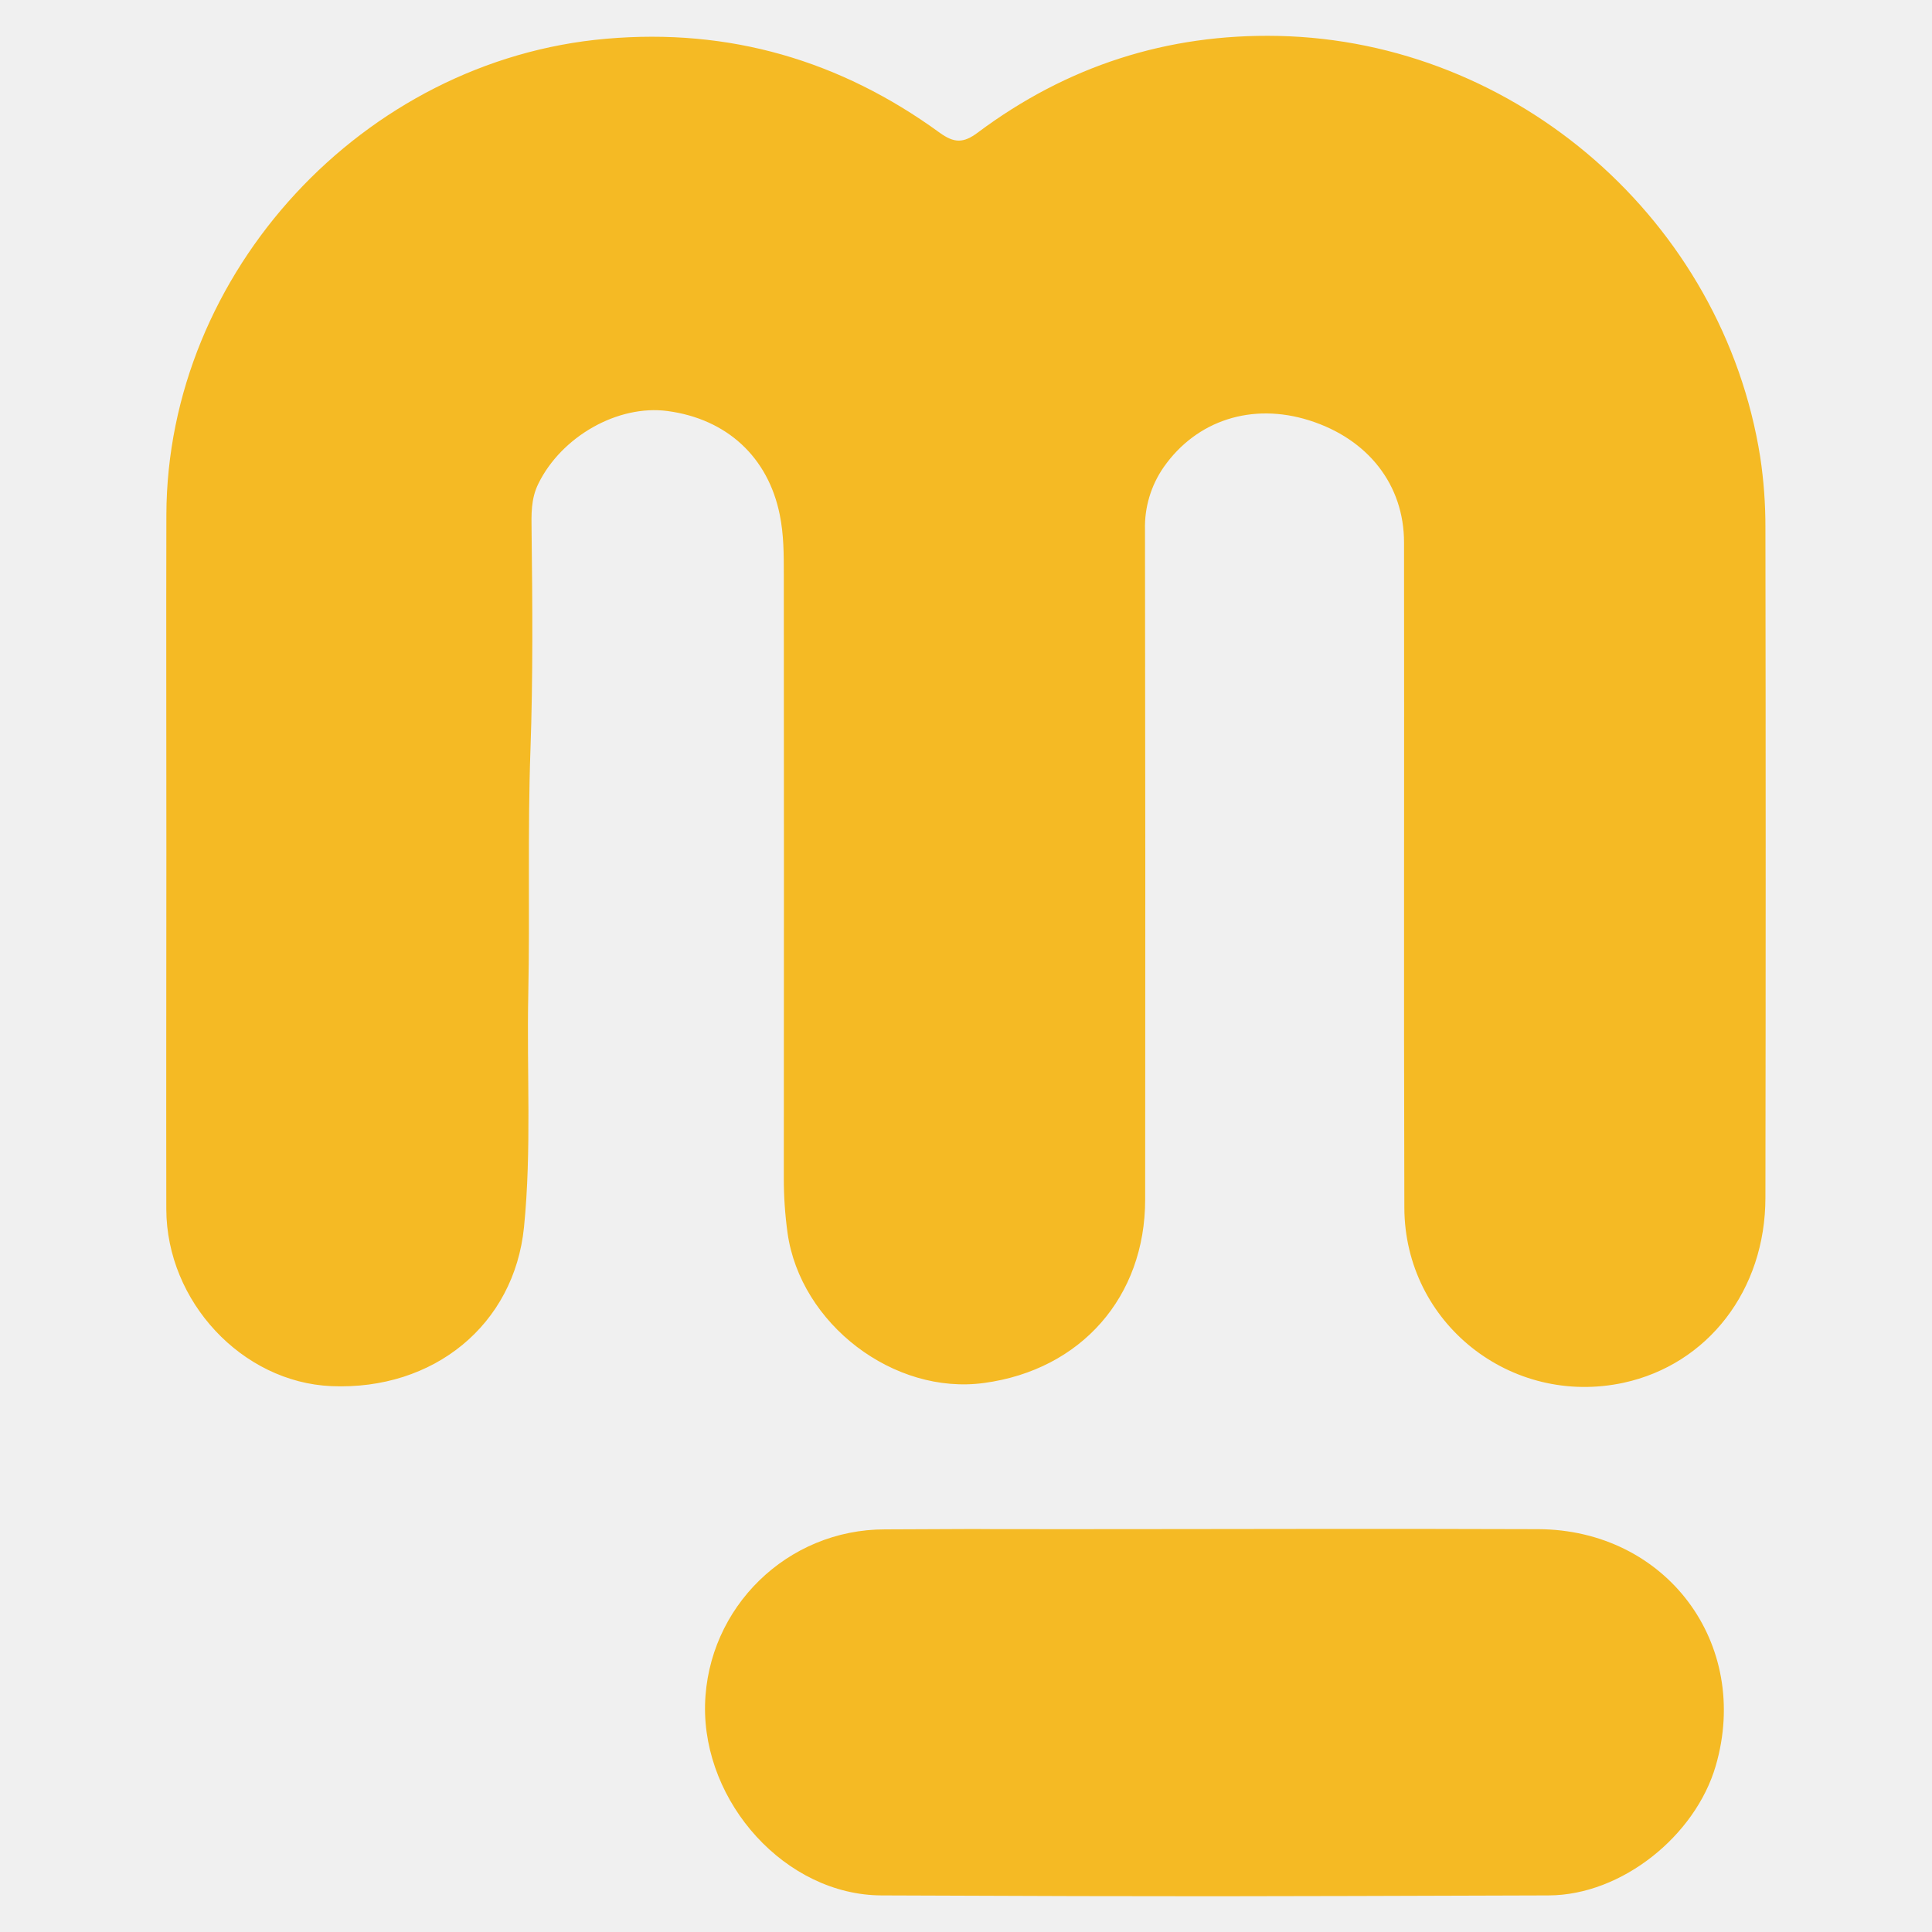
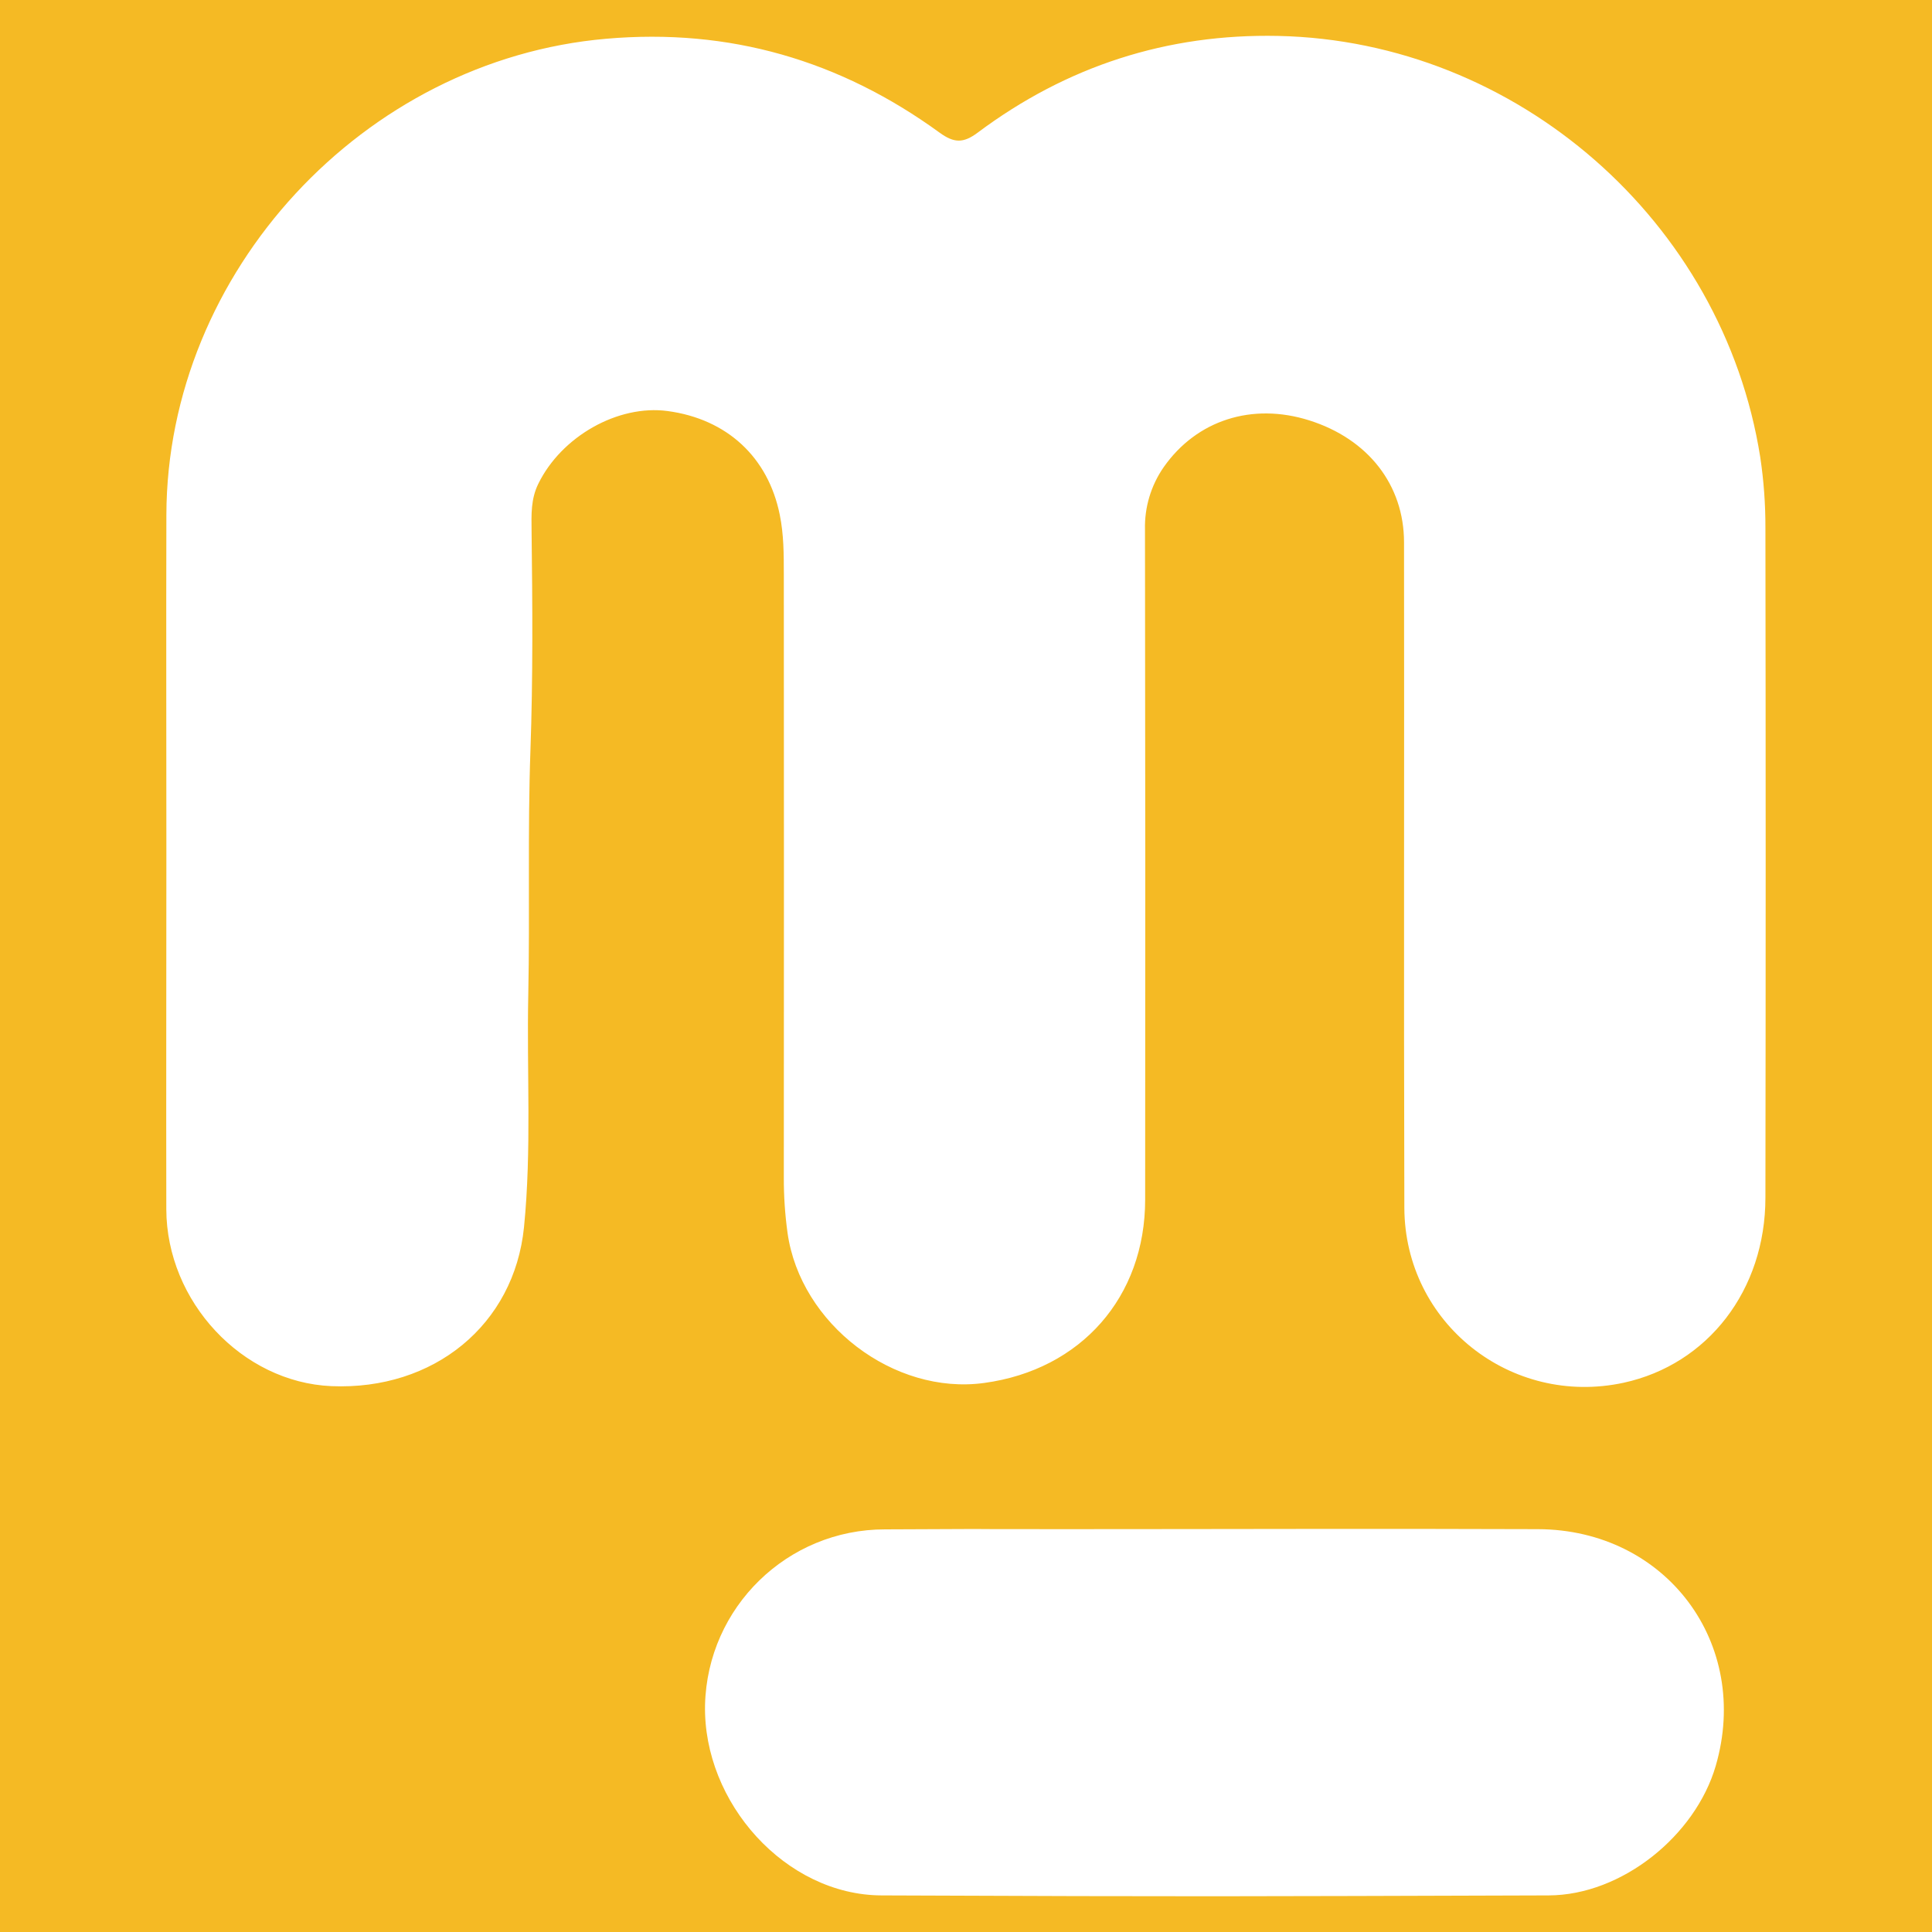
- <svg xmlns="http://www.w3.org/2000/svg" viewBox="322 322 556 556" role="img" aria-label="FistBump logo">
-   <g fill="#F5BA24">
+ <svg xmlns="http://www.w3.org/2000/svg" viewBox="322 322 556 556" role="img" aria-label="FistBump light mode favicon">
+   <rect x="322" y="322" width="556" height="556" fill="#F5BA24" />
+   <g fill="#FFFFFF">
    <path d="M764.64,762.07c-45.56-.18-91.12,0-136.68,0-46.1,0-5.15-.15-51.24.06a51.78,51.78,0,0,0-51.82,50.51c-.59,28.17,23.2,54.72,50.78,54.83,93,.38,99,.28,192,0,21-.06,42.21-17.13,48.08-37.28C826,795,801.5,762.22,764.64,762.07Z" />
    <path d="M369.88,567.16c0-32.34-.08-64.68,0-97,.19-69.92,56.79-130.92,126.5-137,35.56-3.12,67.38,6.21,96,27,4.22,3.07,6.88,3.08,11,0C629,341,657.93,331.66,689.85,332.34c68.7,1.47,128,53.37,138.72,121.21a134.3,134.3,0,0,1,1.49,20.34q.15,96.38,0,192.77c0,26.62-16.58,48-40.79,53.27-32.44,7-63-17.15-63.12-50.33-.19-63.83,0-127.66-.09-191.49,0-16.59-10.37-29.8-27.3-35.14-16.42-5.18-32.38-.06-41.86,13.46a30.17,30.17,0,0,0-5.39,18q.15,96.39.05,192.77c0,28.06-18.47,49-46.3,52.79-26,3.59-52.93-16.94-56.62-43.19a114.17,114.17,0,0,1-1.07-15.9q.07-86.8,0-173.62c0-5.74,0-11.46-1.17-17.15-3.33-16.53-15.17-27.55-32.29-29.84-14.28-1.91-30.53,7.32-37.19,20.93-2.16,4.39-2,8.8-1.94,13.56.26,21.06.42,42.14-.33,63.19-.83,23.4-.14,46.8-.62,70.19-.47,22.32,1,44.68-1.23,67-2.82,28.07-25.93,47-55.44,45.75-25.66-1.11-47.42-24.3-47.5-50.92C369.8,635.67,369.88,601.42,369.88,567.16Z" />
  </g>
</svg>
